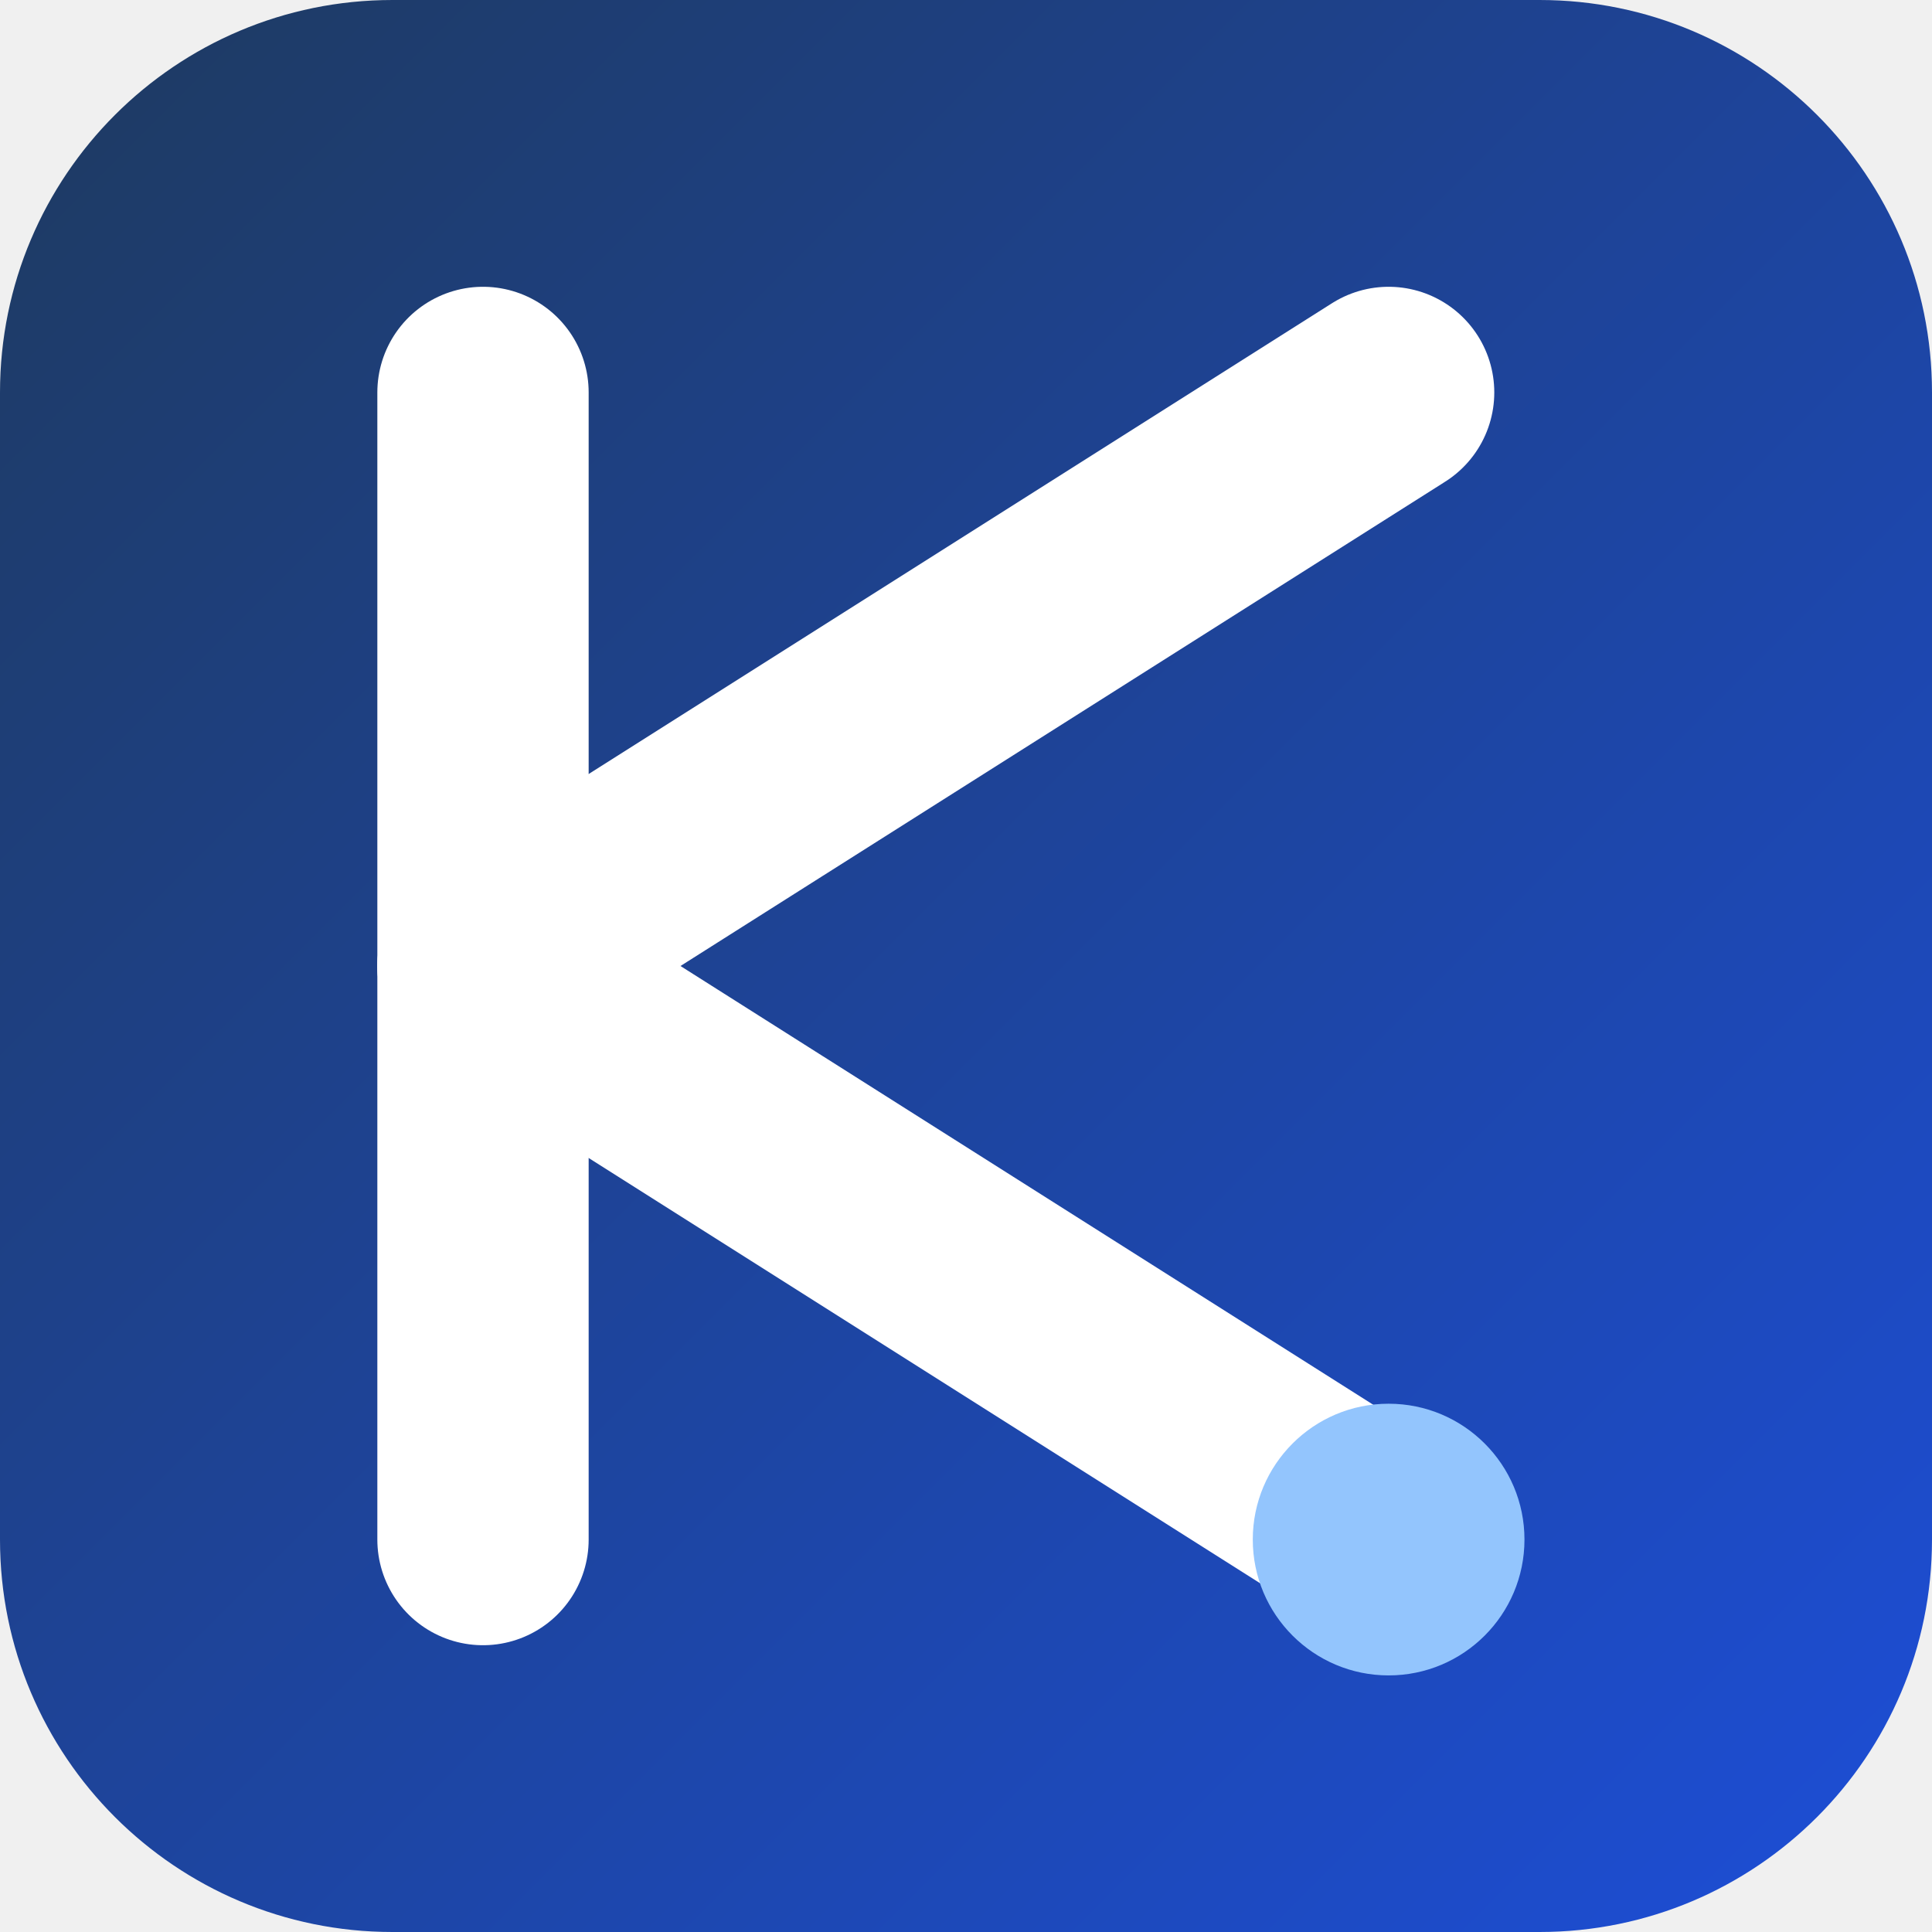
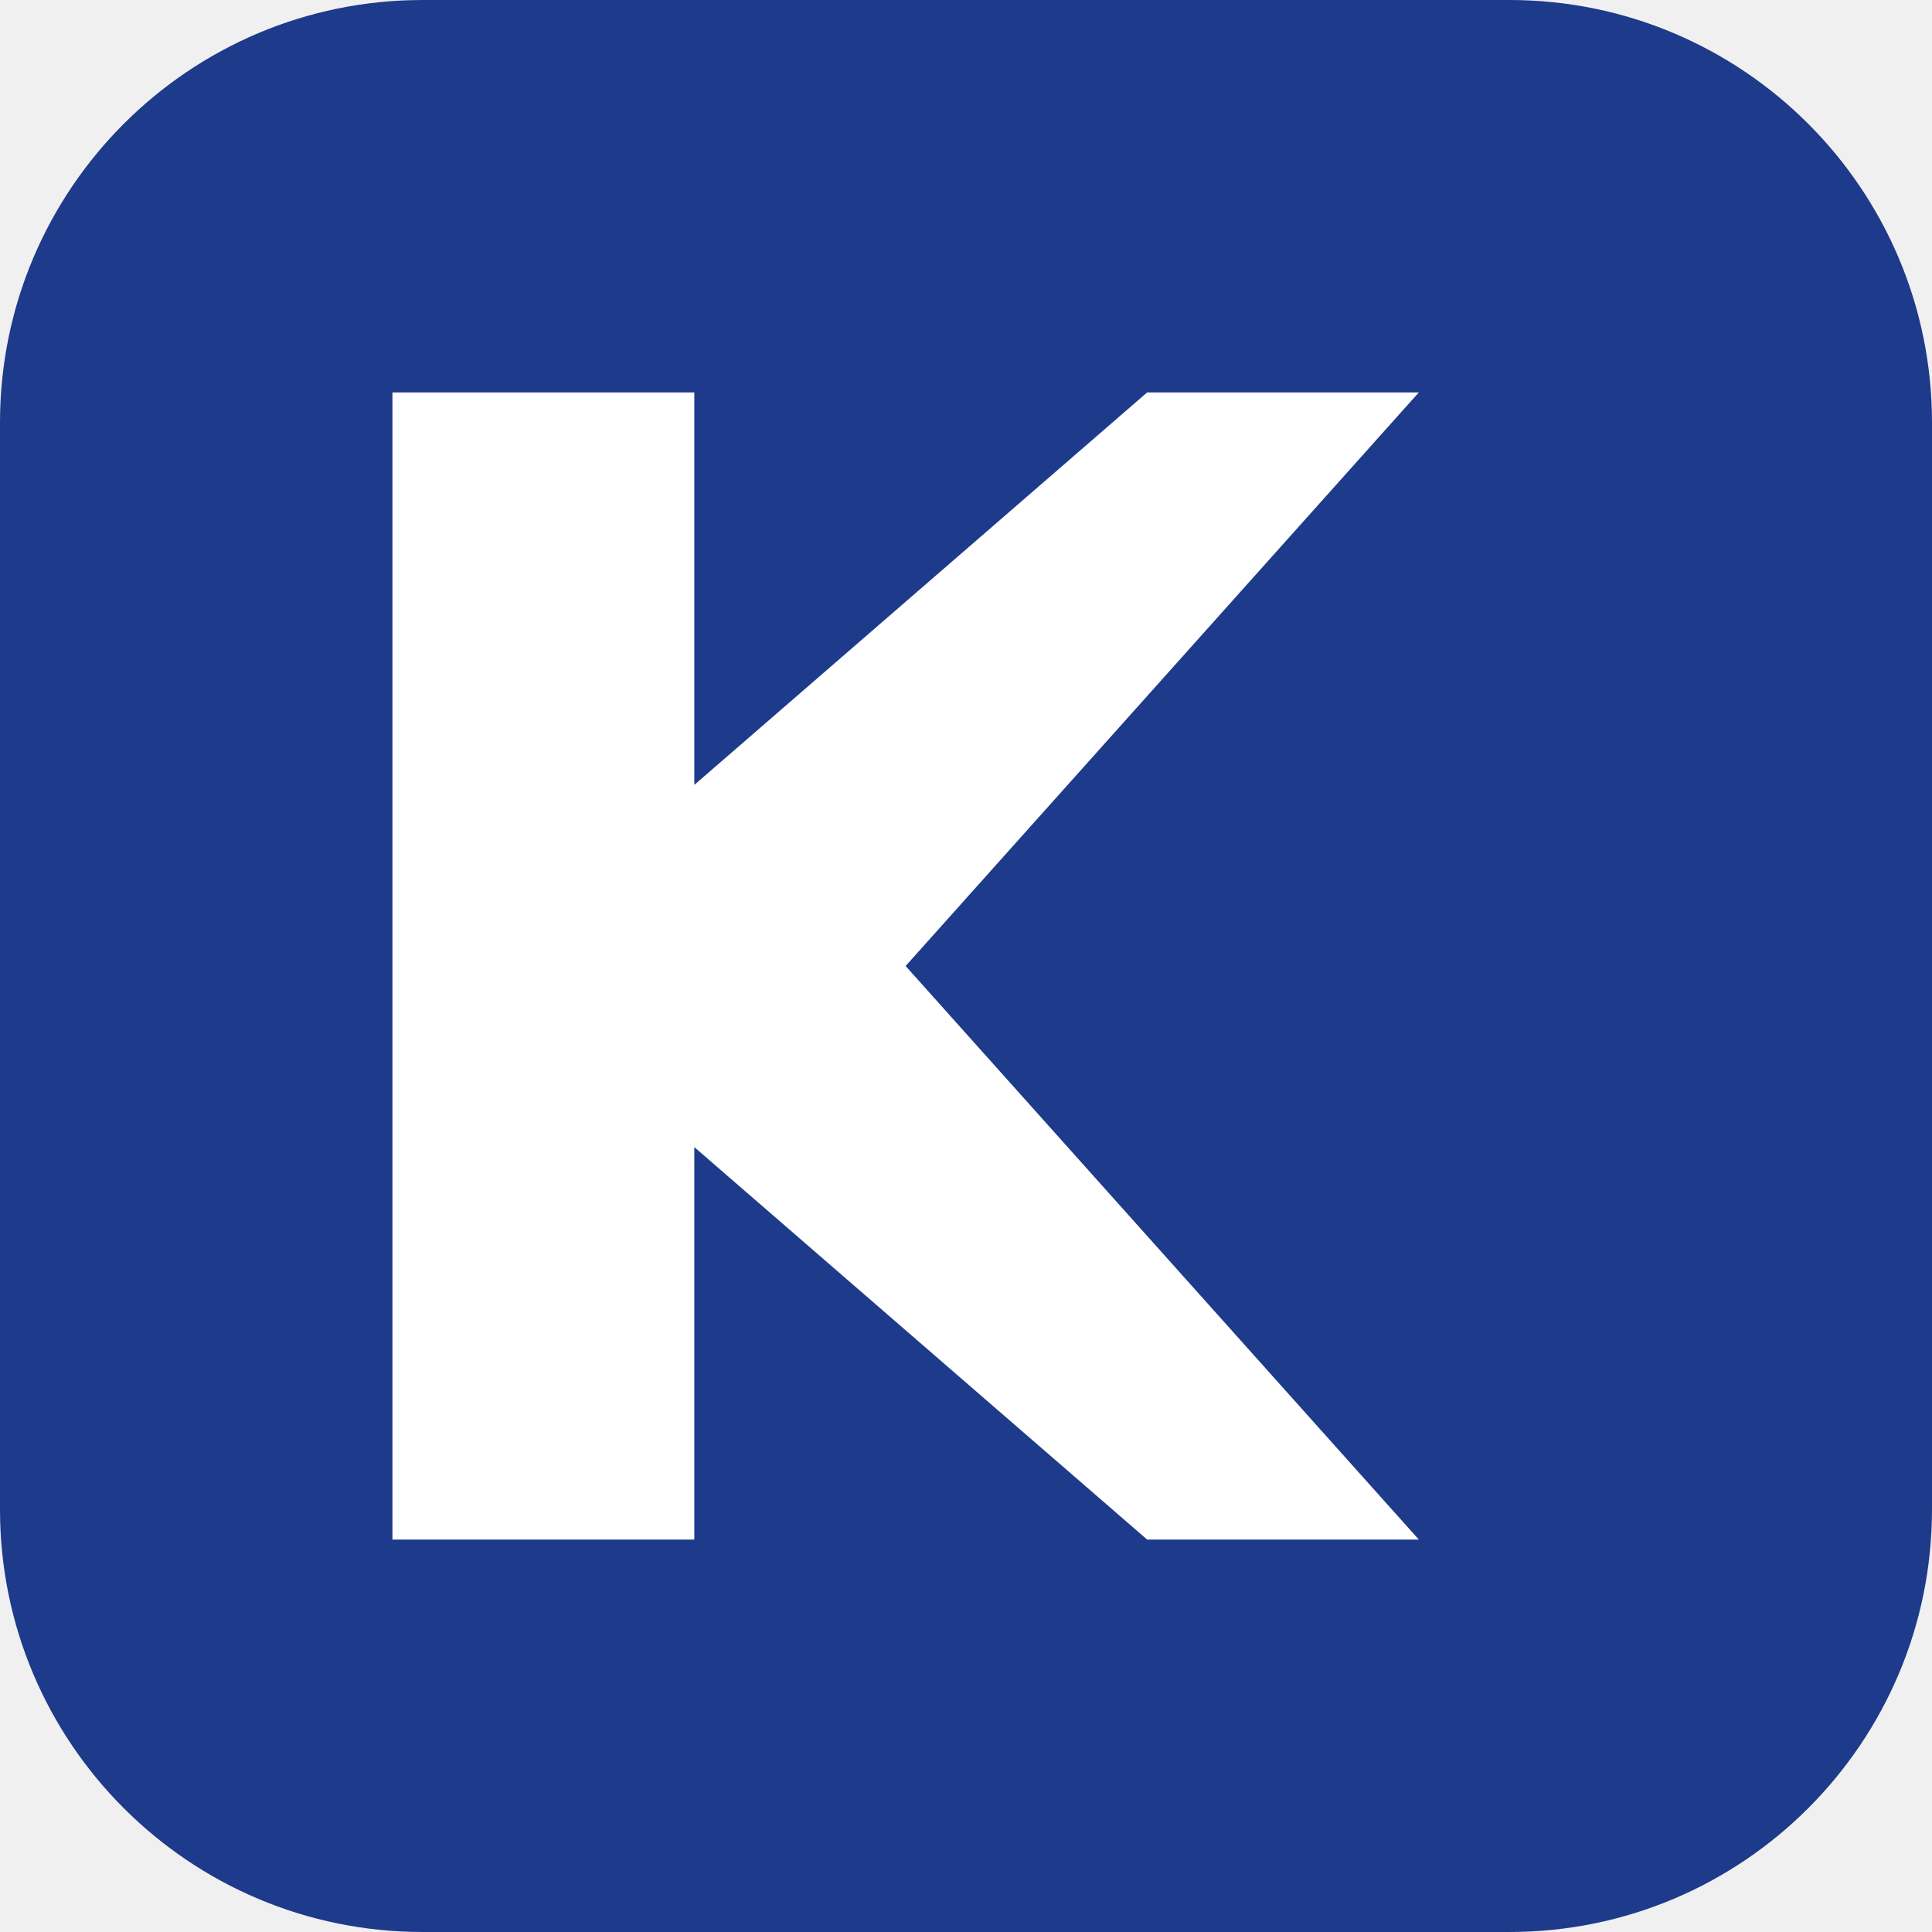
- <svg xmlns="http://www.w3.org/2000/svg" viewBox="0 0 64 64">
-   <defs>
-     <linearGradient id="g" x1="0" y1="0" x2="1" y2="1">
-       <stop offset="0%" stop-color="#1e3a5f" />
-       <stop offset="100%" stop-color="#1d4ed8" />
-     </linearGradient>
-   </defs>
-   <rect width="64" height="64" rx="13" fill="url(#g)" />
-   <line x1="16" y1="13" x2="16" y2="51" stroke="#ffffff" stroke-width="7" stroke-linecap="round" />
-   <line x1="16" y1="32" x2="46" y2="13" stroke="#ffffff" stroke-width="7" stroke-linecap="round" />
-   <line x1="16" y1="32" x2="46" y2="51" stroke="#ffffff" stroke-width="7" stroke-linecap="round" />
-   <circle cx="46" cy="51" r="4.5" fill="#93c5fd" />
+ <svg xmlns="http://www.w3.org/2000/svg" viewBox="0 0 64 64" fill="none">
+   <rect width="64" height="64" rx="14" fill="#1E3A8A" />
+   <path fill="#FFFFFF" d="M 13 13 L 23 13 L 23 26 L 38 13 L 47 13 L 30 32 L 47 51 L 38 51 L 23 38 L 23 51 L 13 51 Z" />
</svg>
